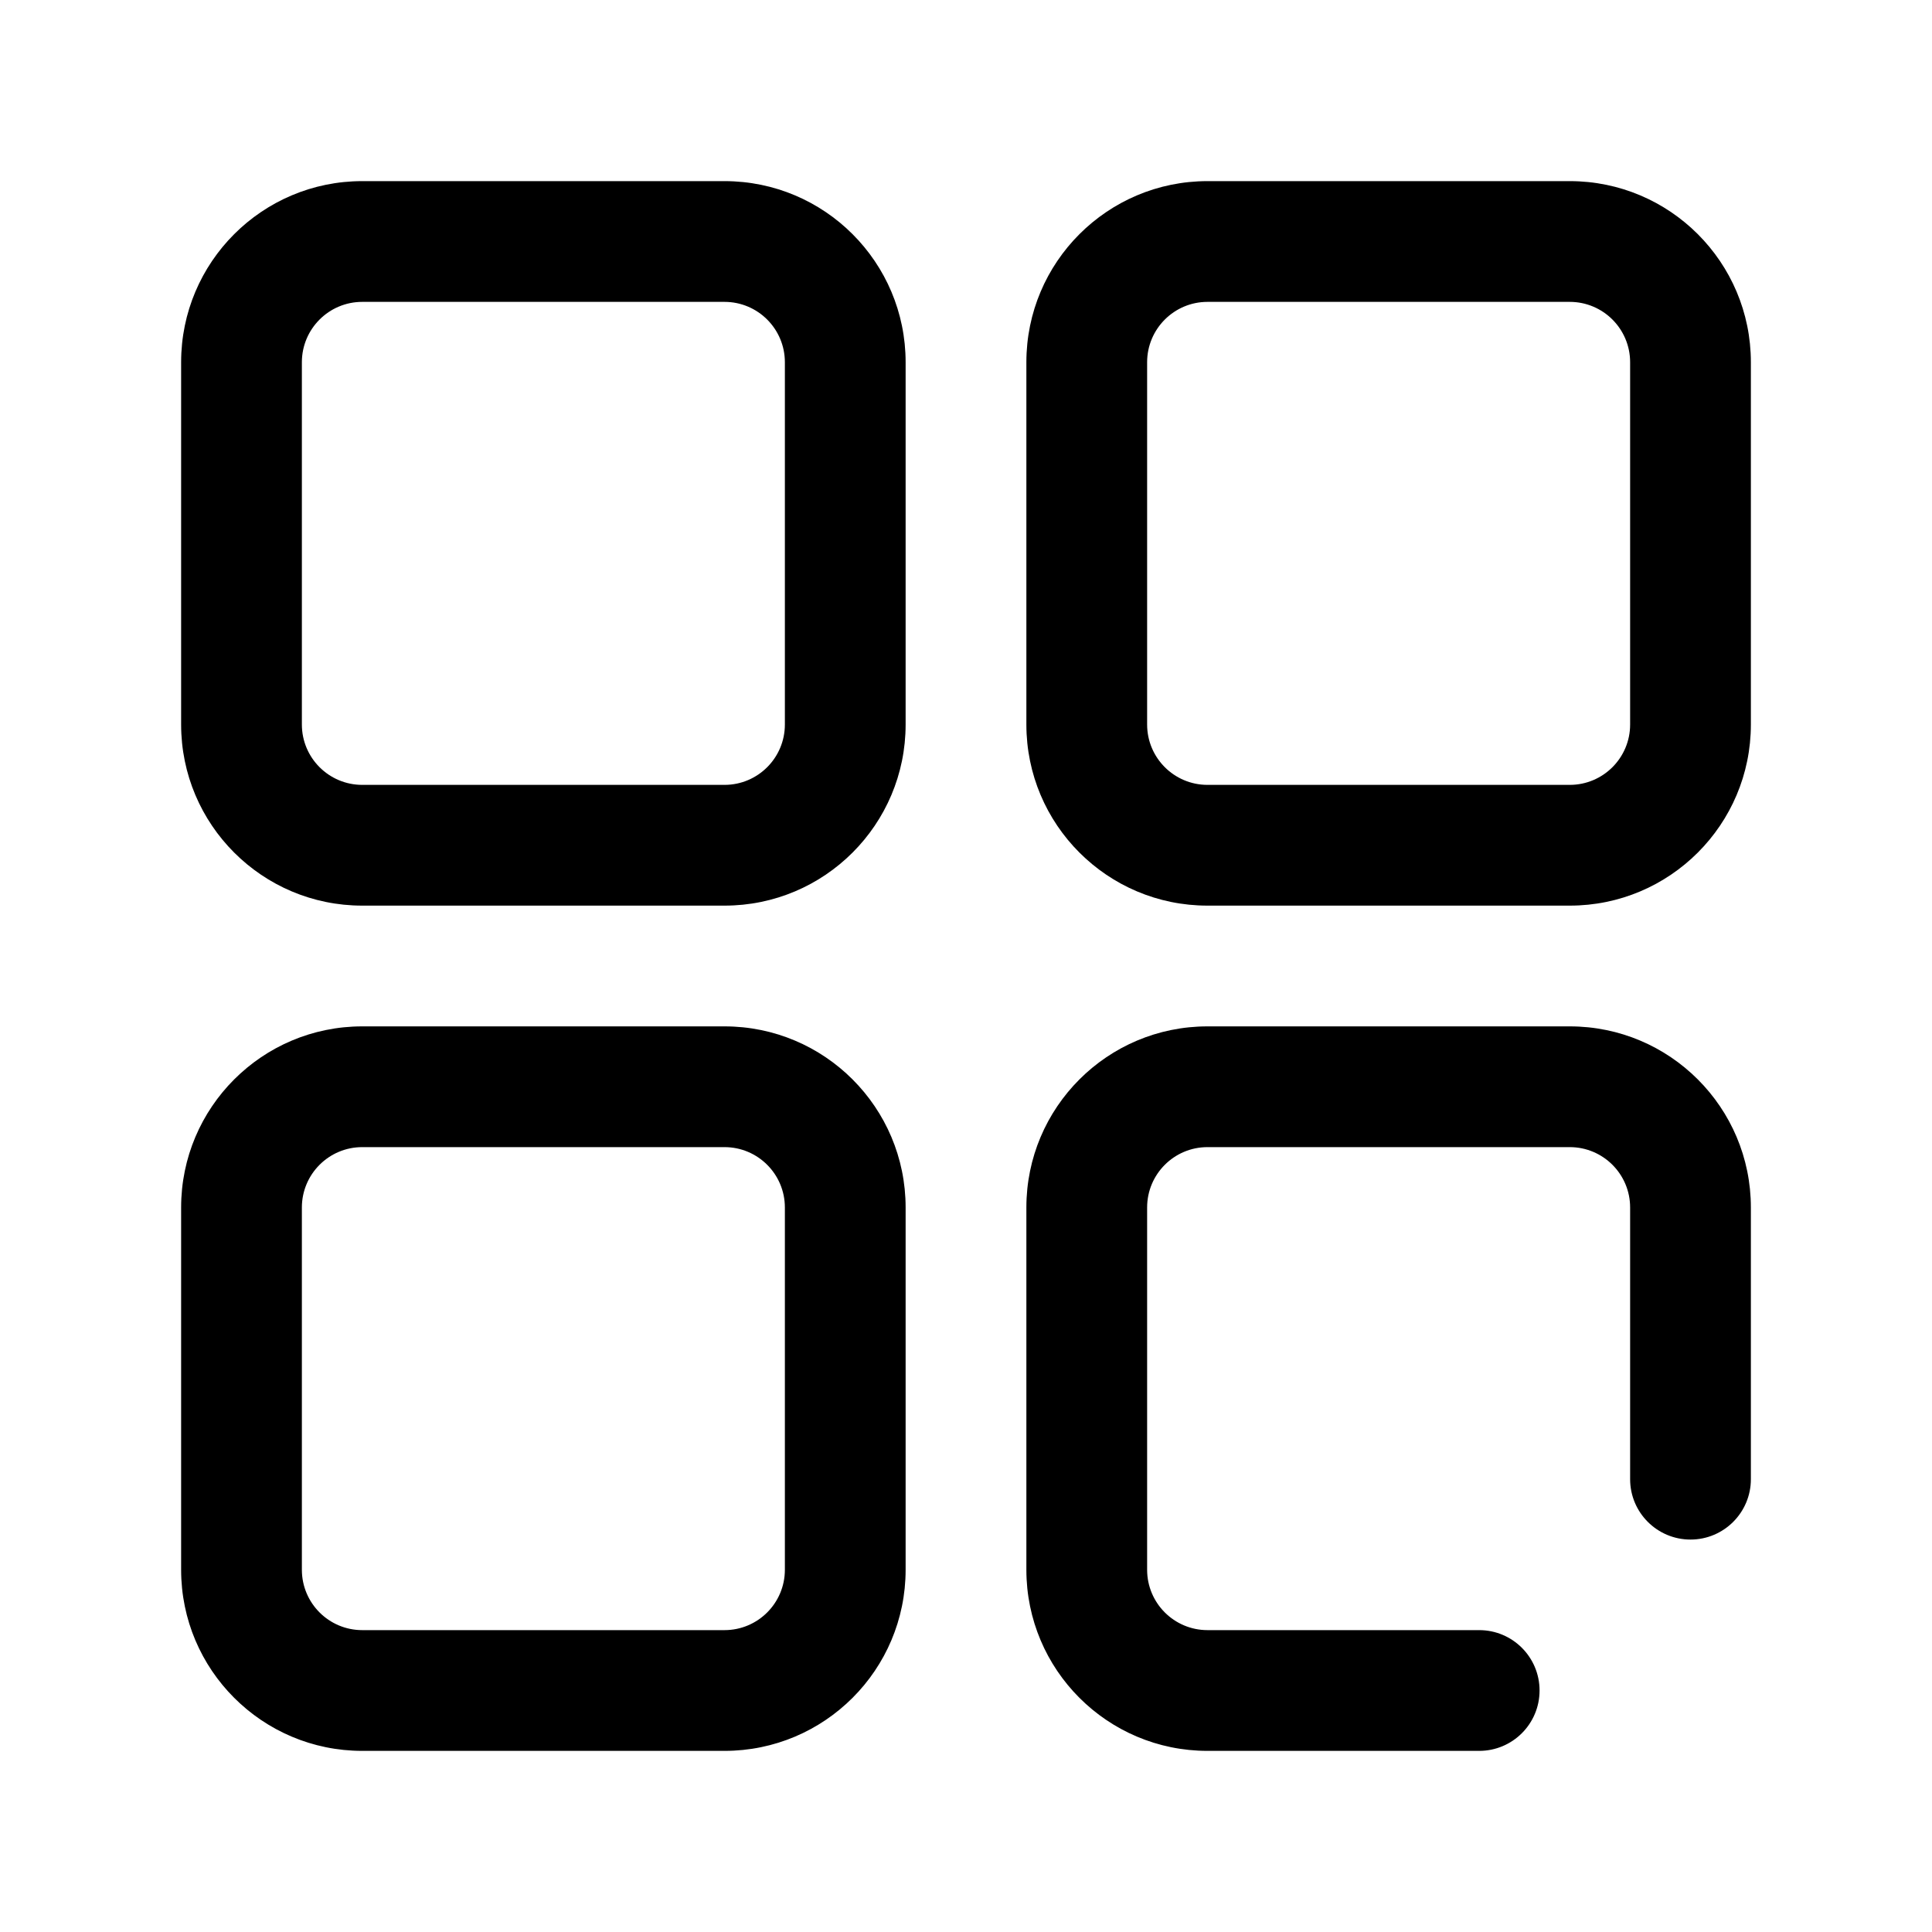
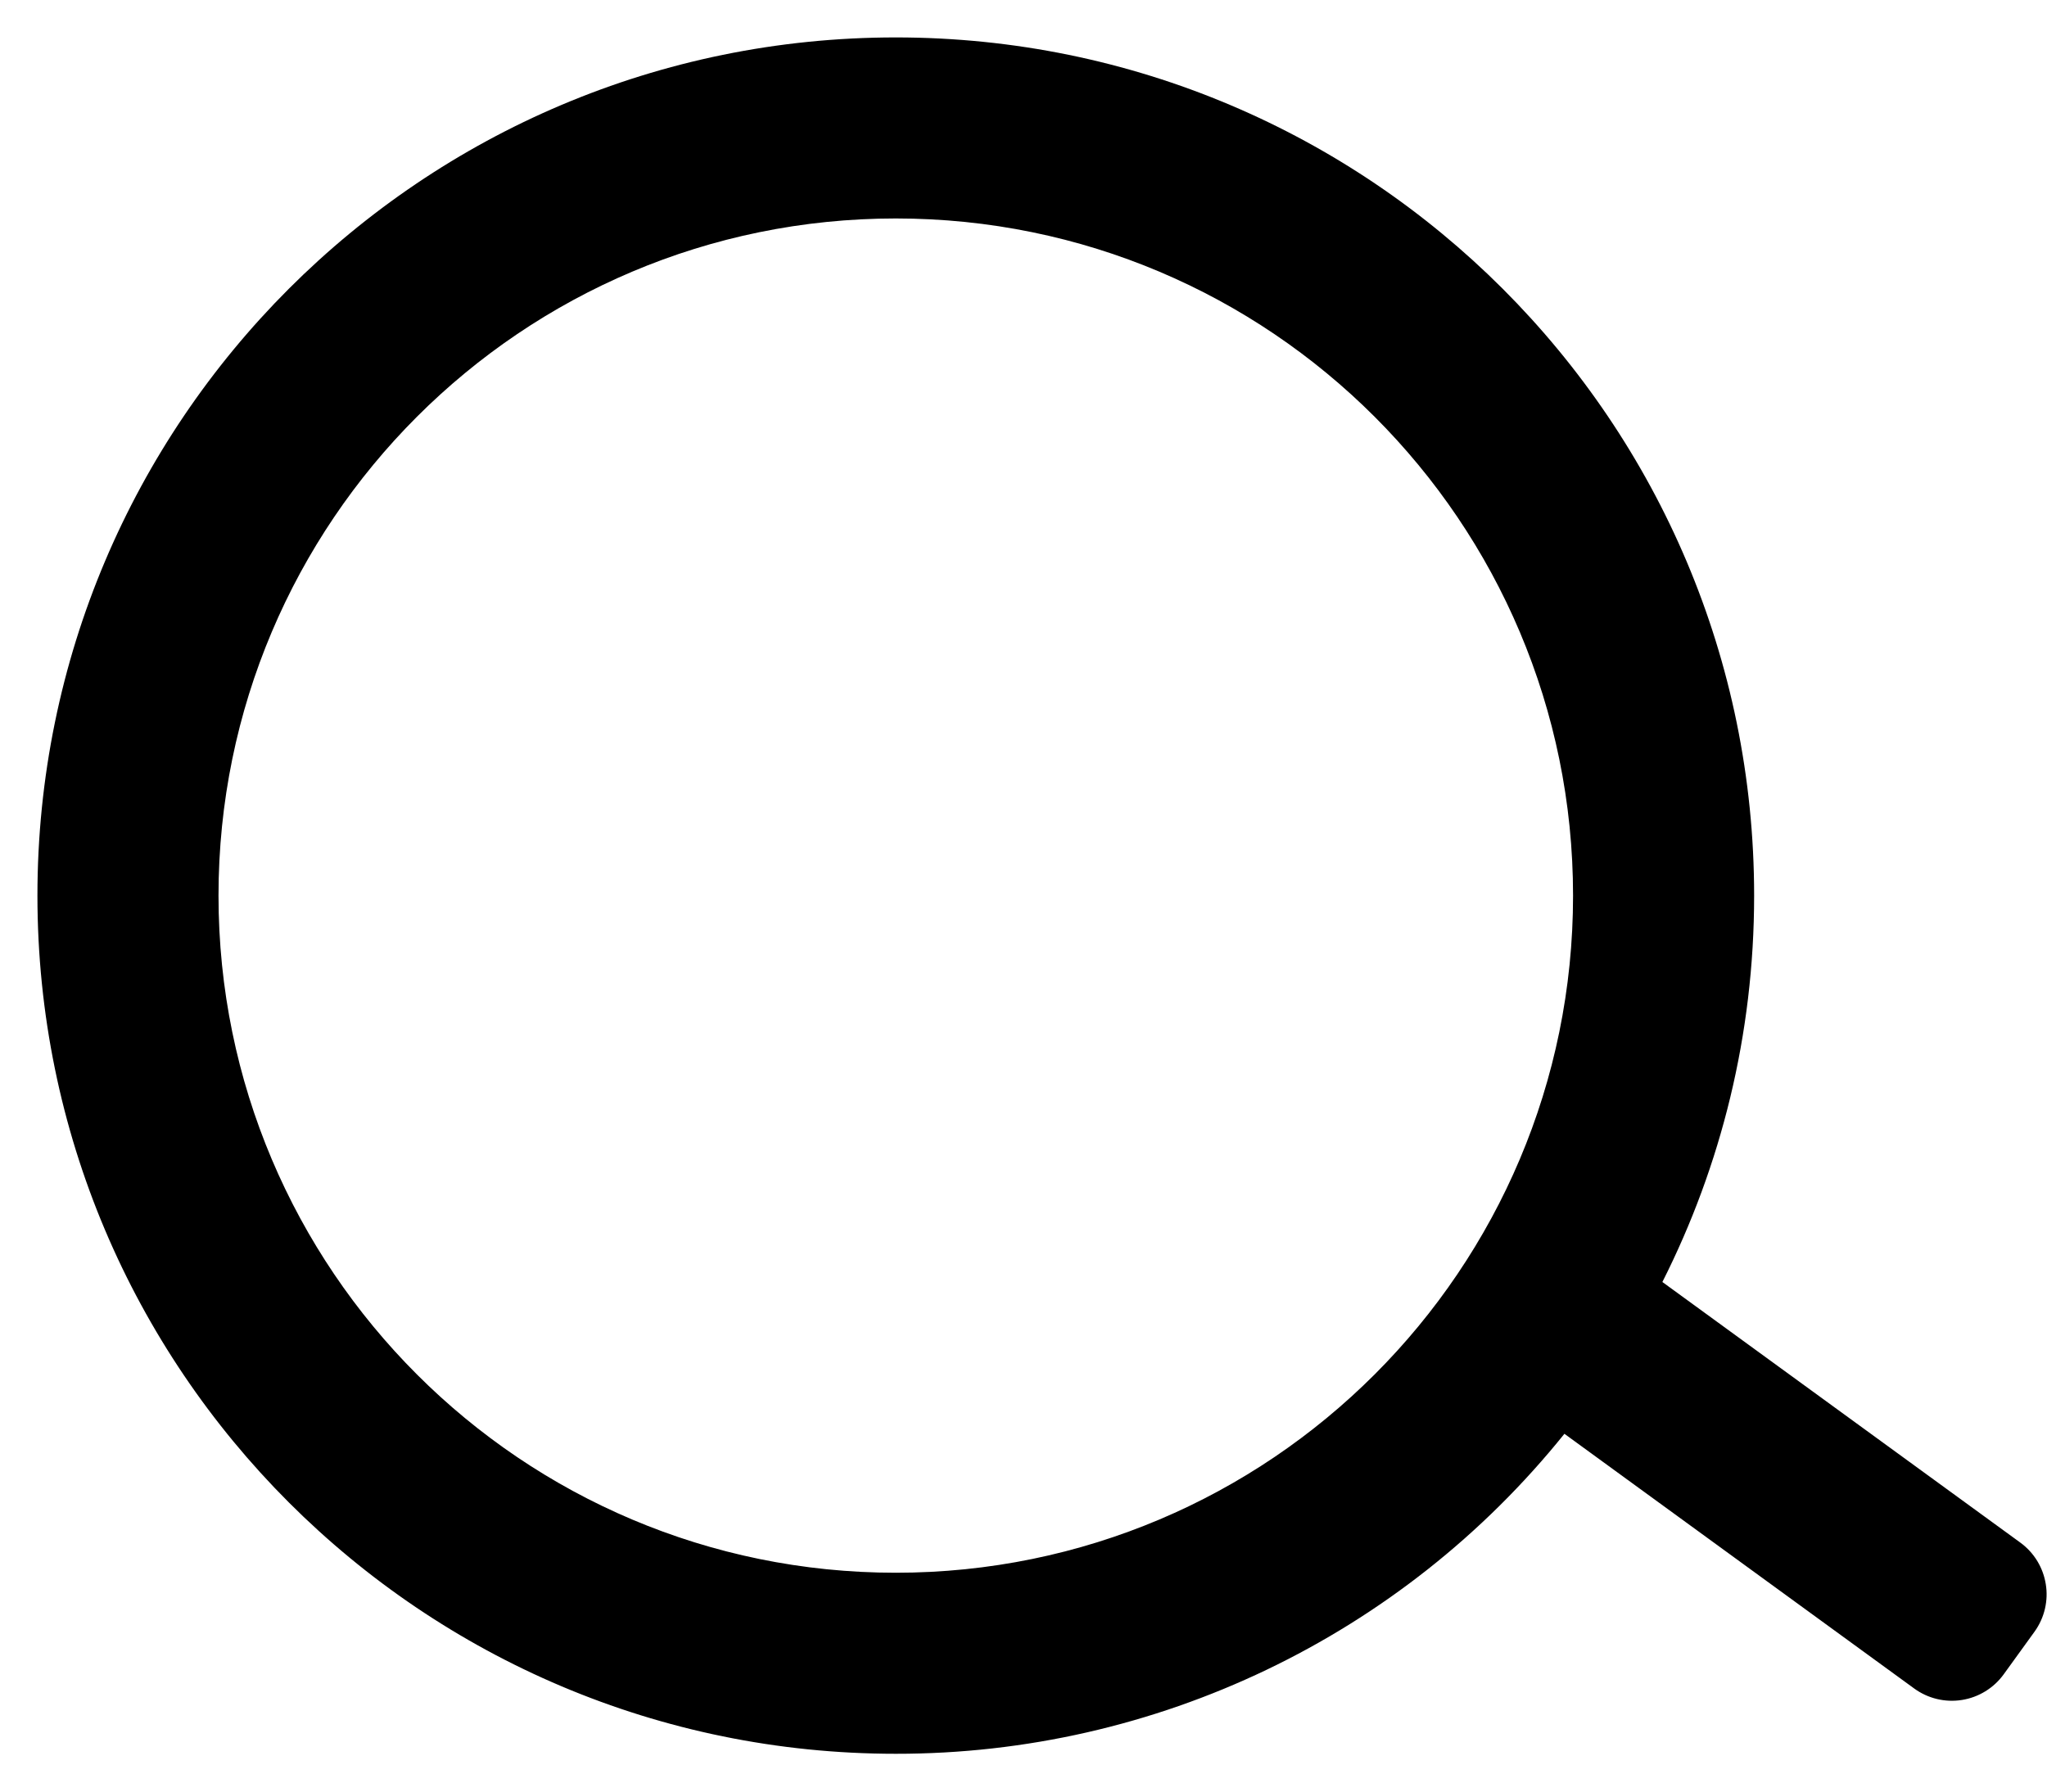
- <svg xmlns="http://www.w3.org/2000/svg" t="1665817900996" class="icon" viewBox="0 0 1024 1024" version="1.1" p-id="7228" width="200" height="200">
-   <path d="M384 928H192a96 96 0 0 1-96-96V640a96 96 0 0 1 96-96h192a96 96 0 0 1 96 96v192a96 96 0 0 1-96 96zM192 608a32 32 0 0 0-32 32v192a32 32 0 0 0 32 32h192a32 32 0 0 0 32-32V640a32 32 0 0 0-32-32H192zM784 928H640a96 96 0 0 1-96-96V640a96 96 0 0 1 96-96h192a96 96 0 0 1 96 96v144a32 32 0 0 1-64 0V640a32 32 0 0 0-32-32H640a32 32 0 0 0-32 32v192a32 32 0 0 0 32 32h144a32 32 0 0 1 0 64zM384 480H192a96 96 0 0 1-96-96V192a96 96 0 0 1 96-96h192a96 96 0 0 1 96 96v192a96 96 0 0 1-96 96zM192 160a32 32 0 0 0-32 32v192a32 32 0 0 0 32 32h192a32 32 0 0 0 32-32V192a32 32 0 0 0-32-32H192zM832 480H640a96 96 0 0 1-96-96V192a96 96 0 0 1 96-96h192a96 96 0 0 1 96 96v192a96 96 0 0 1-96 96zM640 160a32 32 0 0 0-32 32v192a32 32 0 0 0 32 32h192a32 32 0 0 0 32-32V192a32 32 0 0 0-32-32H640z" p-id="7229" />
+ <svg xmlns="http://www.w3.org/2000/svg" t="1666410916579" class="icon" viewBox="0 0 1170 1024" version="1.1" p-id="7559" width="228.516" height="200">
+   <path d="M950.162 732.891l204.544 148.955a36.571 36.571 0 0 1 8.119 51.017l-17.554 24.283a36.571 36.571 0 0 1-51.2 8.119l-199.899-145.591A489.691 489.691 0 0 1 512 1002.606C241.042 1002.606 21.394 782.958 21.394 512 21.394 241.042 241.042 21.394 512 21.394 782.958 21.394 1002.606 241.042 1002.606 512c0 79.47-18.907 154.514-52.443 220.891zM512 899.109c213.797 0 387.109-173.349 387.109-387.109 0-213.797-173.349-387.109-387.109-387.109C298.203 124.891 124.891 298.24 124.891 512c0 213.797 173.349 387.109 387.109 387.109z" p-id="7560" />
</svg>
